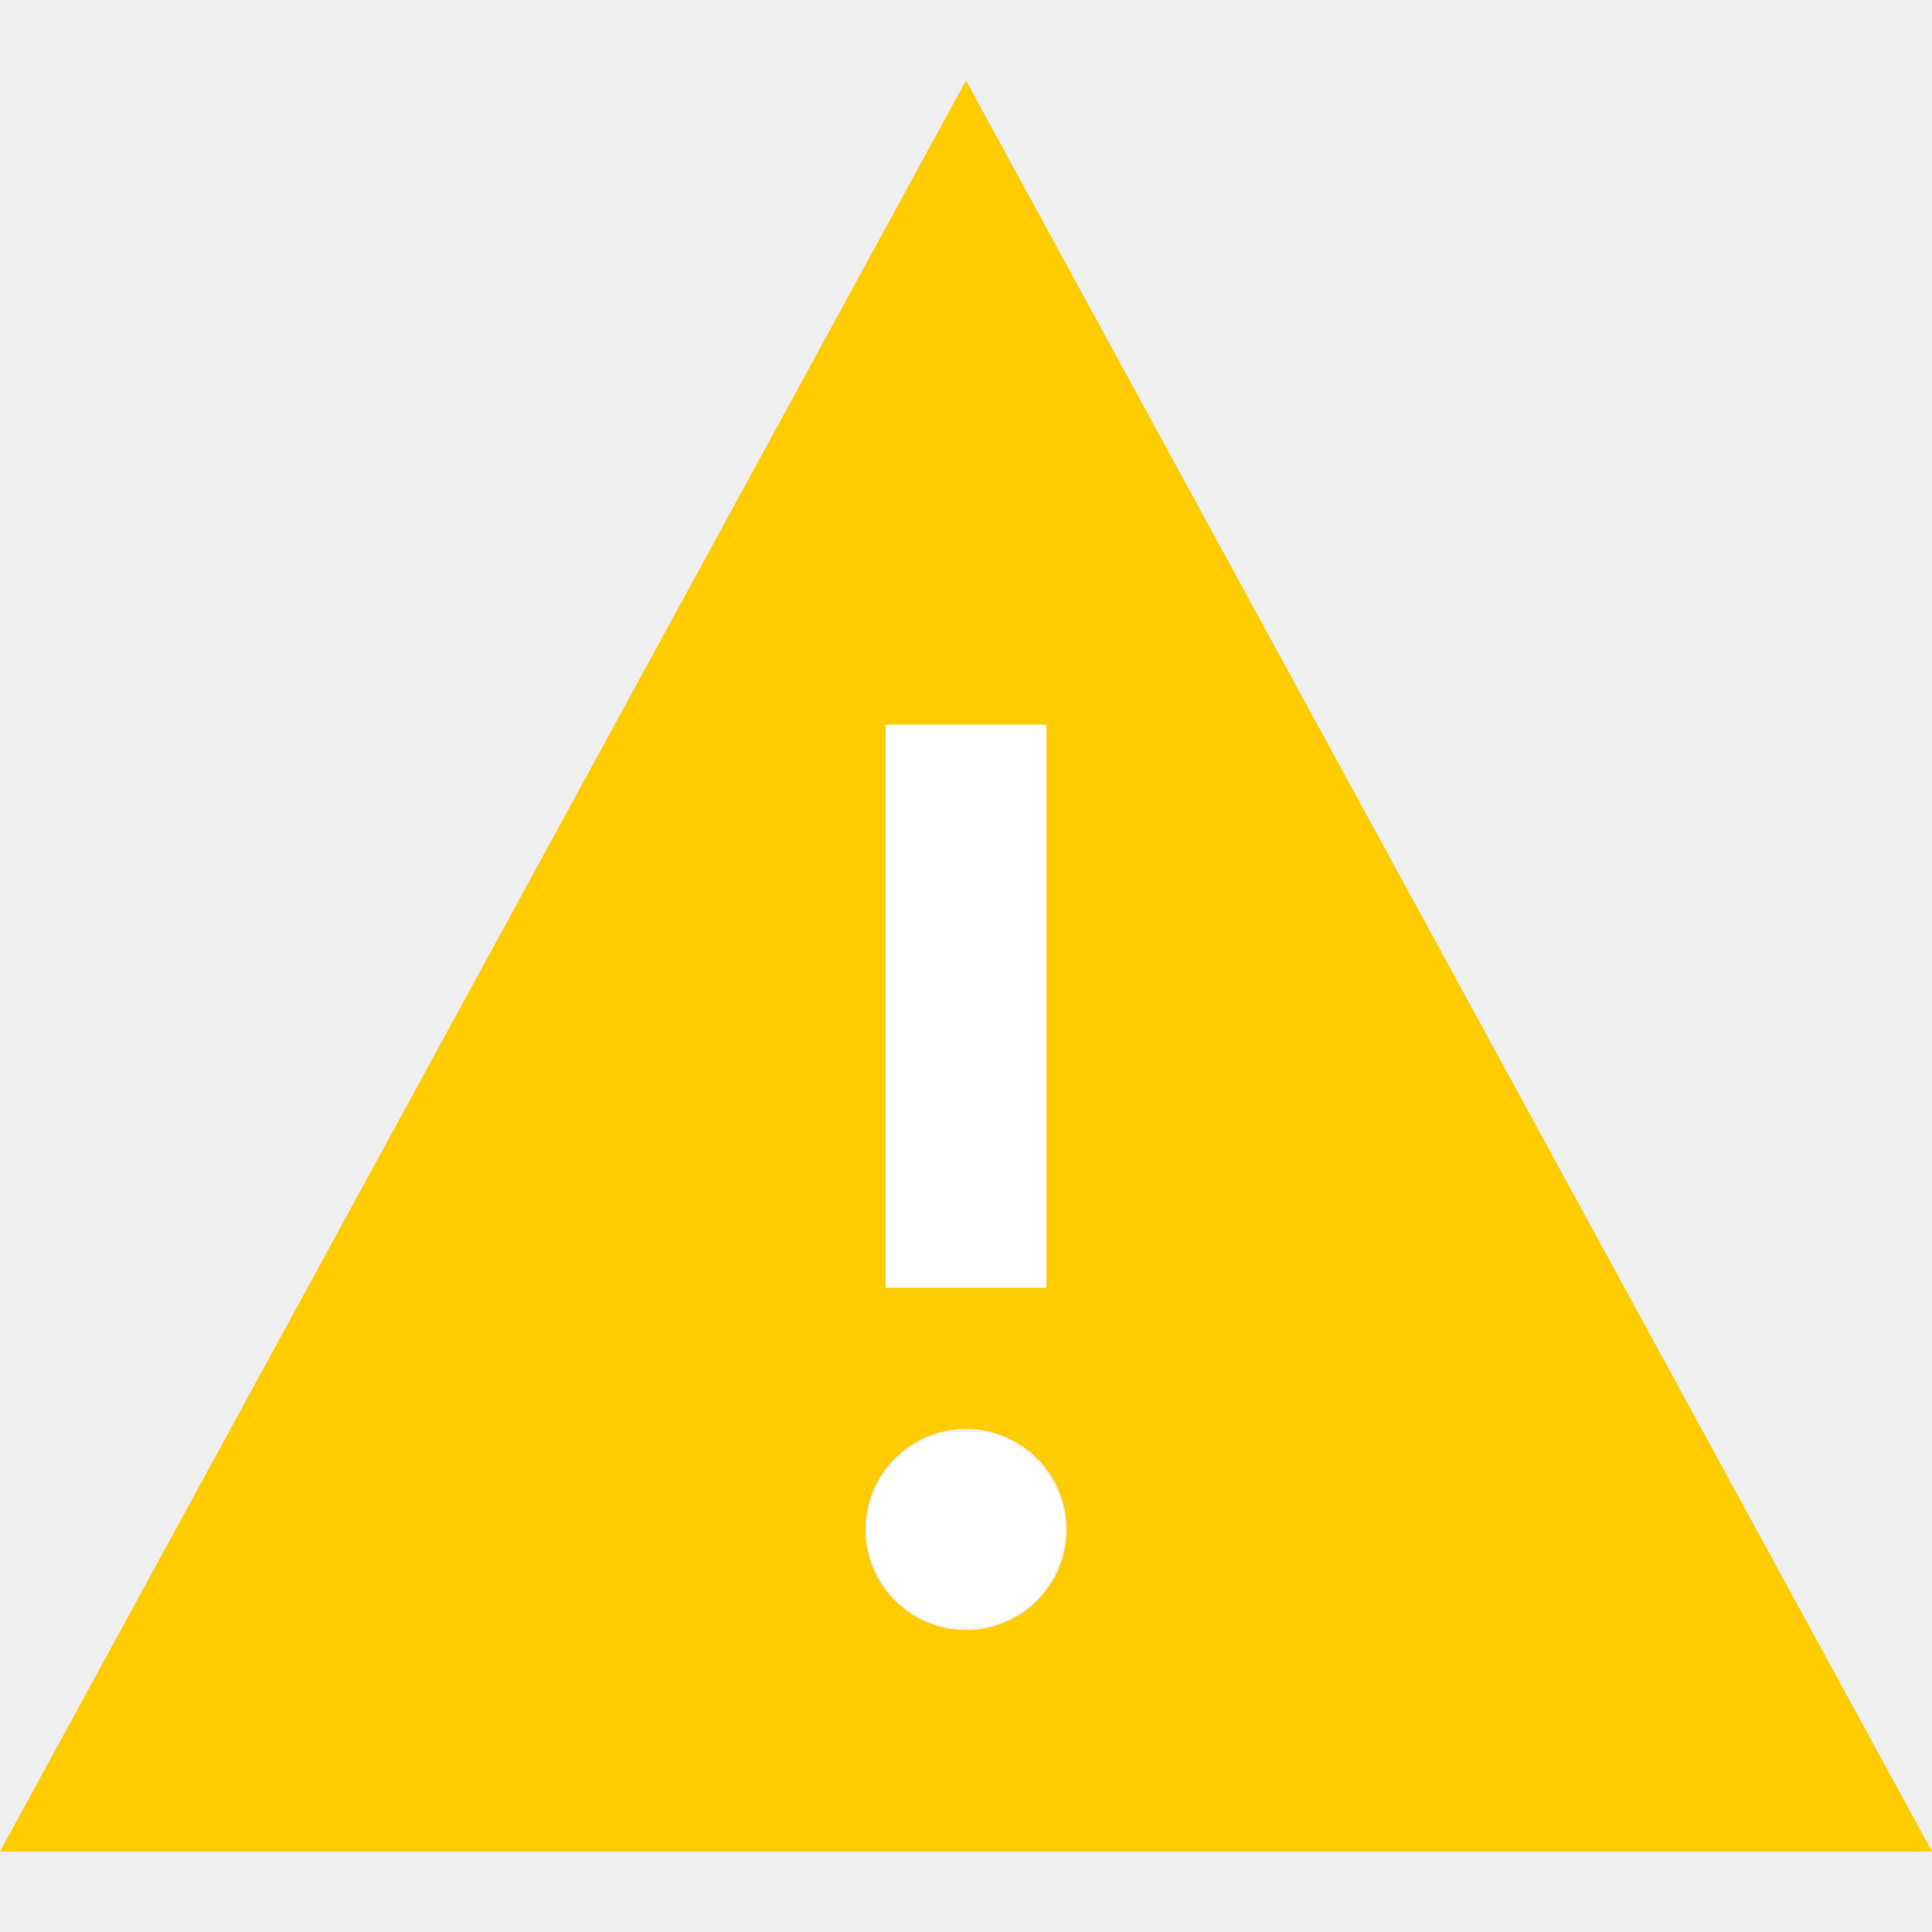
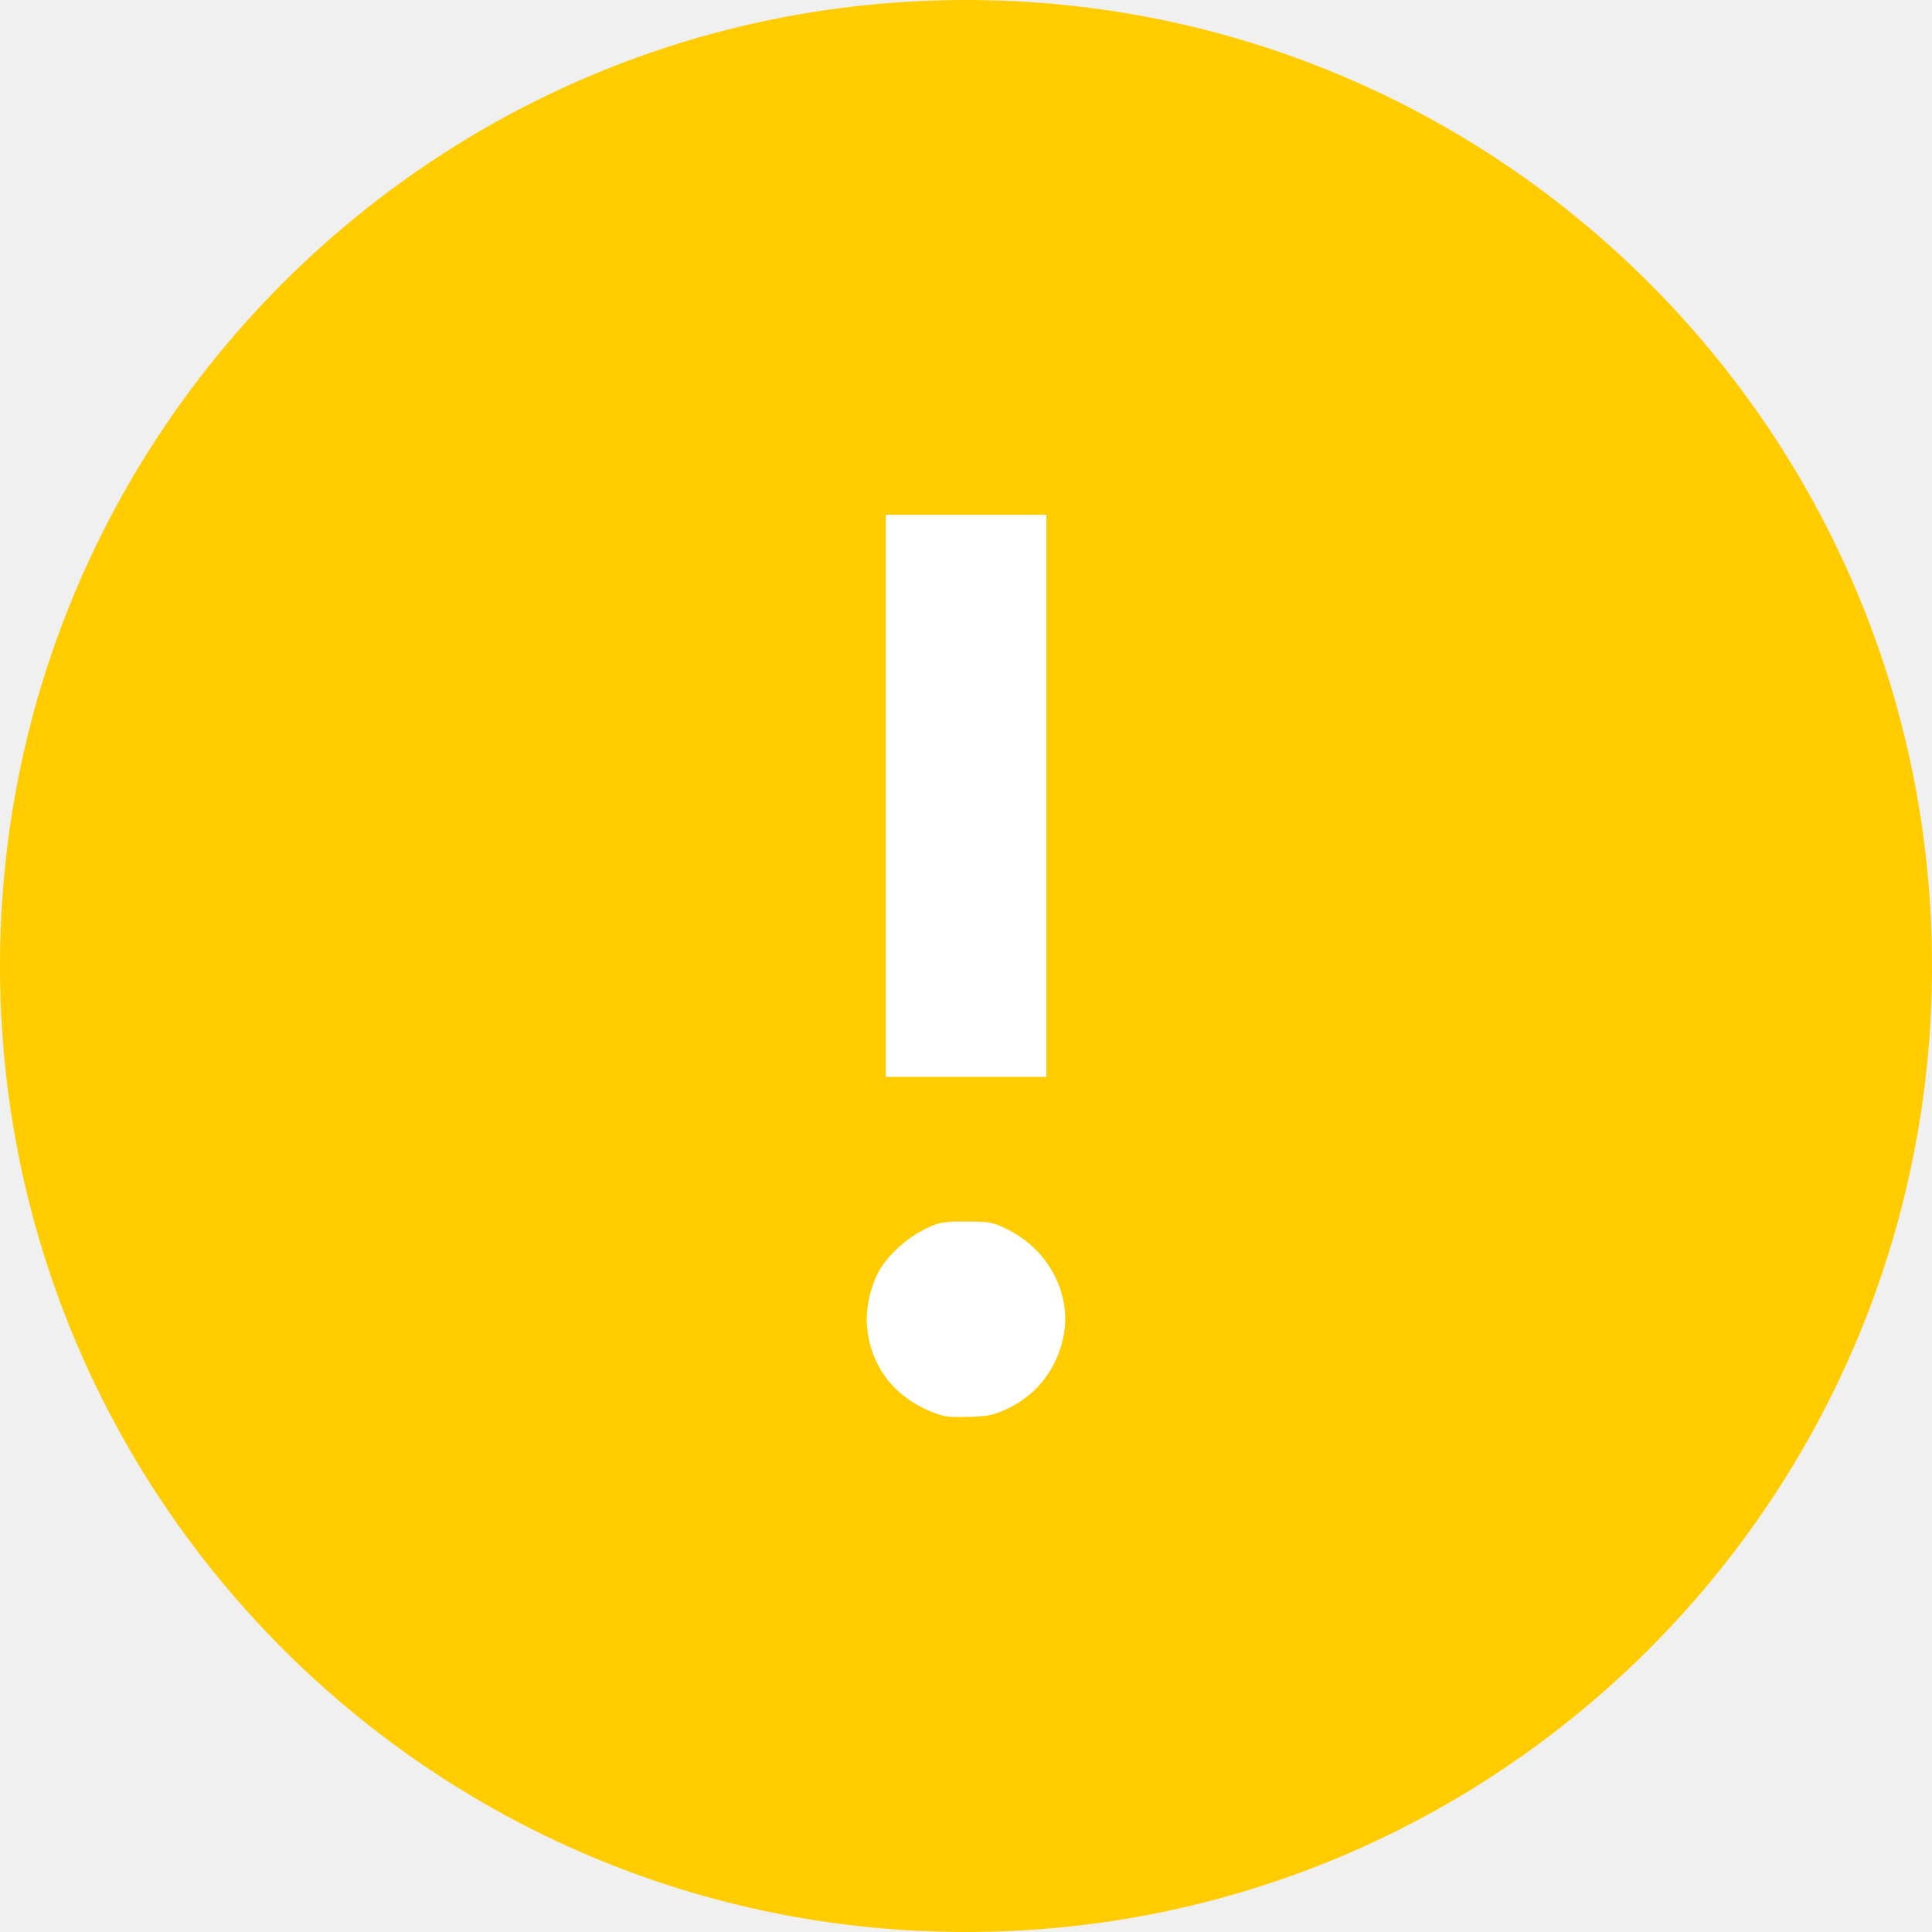
- <svg xmlns="http://www.w3.org/2000/svg" id="svg4" version="1.1" viewBox="0 0 24 24">
-   <defs id="defs8" />
-   <path style="fill:#ffcc00" id="path2" d="M12 1l-12 22h24l-12-22zm-1 8h2v7h-2v-7zm1 11.25c-.69 0-1.25-.56-1.25-1.25s.56-1.25 1.25-1.25 1.25.56 1.25 1.25-.56 1.25-1.25 1.25z" />
-   <path id="path835" d="M 11.003,12.499 V 9.008 H 12 12.997 v 3.491 3.491 H 12 11.003 Z" style="fill:#ffffff;stroke-width:0.03" />
-   <path id="path837" d="M 11.567,20.149 C 11.319,20.045 11.164,19.93 11.026,19.748 10.545,19.111 10.759,18.242 11.484,17.886 11.668,17.795 11.702,17.788 12,17.788 c 0.298,0 0.331,0.006 0.517,0.098 0.502,0.247 0.794,0.796 0.698,1.311 -0.076,0.407 -0.328,0.739 -0.693,0.912 -0.179,0.085 -0.241,0.098 -0.492,0.105 -0.248,0.007 -0.311,-0.002 -0.464,-0.066 z" style="fill:#ffffff;stroke-width:0.03" />
-   <path id="path839" d="M 11.003,12.499 V 9.008 H 12 12.997 v 3.491 3.491 H 12 11.003 Z" style="fill:#ffffff;stroke-width:0.03" />
-   <path id="path841" d="m 11.563,20.148 c -0.467,-0.196 -0.747,-0.568 -0.792,-1.057 -0.02,-0.216 0.046,-0.511 0.156,-0.7 0.113,-0.192 0.339,-0.397 0.557,-0.505 0.184,-0.091 0.218,-0.097 0.516,-0.097 0.298,0 0.331,0.006 0.517,0.098 0.504,0.248 0.795,0.793 0.698,1.311 -0.076,0.407 -0.328,0.739 -0.693,0.912 -0.179,0.085 -0.241,0.098 -0.492,0.105 -0.249,0.007 -0.311,-0.002 -0.467,-0.067 z" style="fill:#ffffff;stroke-width:0.03" />
+ <svg xmlns="http://www.w3.org/2000/svg" version="1.1" viewBox="0 0 24 24">
+   <path d="m12 0c-6.627 0-12 5.373-12 12s5.373 12 12 12 12-5.373 12-12-5.373-12-12-12z" fill="#fc0" />
+   <path d="m11.003 9.886v-3.491h1.995v6.982h-1.995z" fill="#fff" stroke-width=".03" />
+   <path d="m11.562 17.535c-0.467-0.196-0.747-0.568-0.792-1.058-0.02-0.216 0.046-0.511 0.156-0.7 0.113-0.192 0.339-0.397 0.557-0.505 0.184-0.091 0.218-0.097 0.516-0.097 0.298 0 0.331 0.006 0.517 0.098 0.504 0.248 0.795 0.793 0.698 1.311-0.076 0.407-0.328 0.739-0.693 0.912-0.179 0.085-0.241 0.098-0.492 0.105-0.249 0.007-0.311-0.002-0.467-0.067z" fill="#fff" stroke-width=".03" />
</svg>
